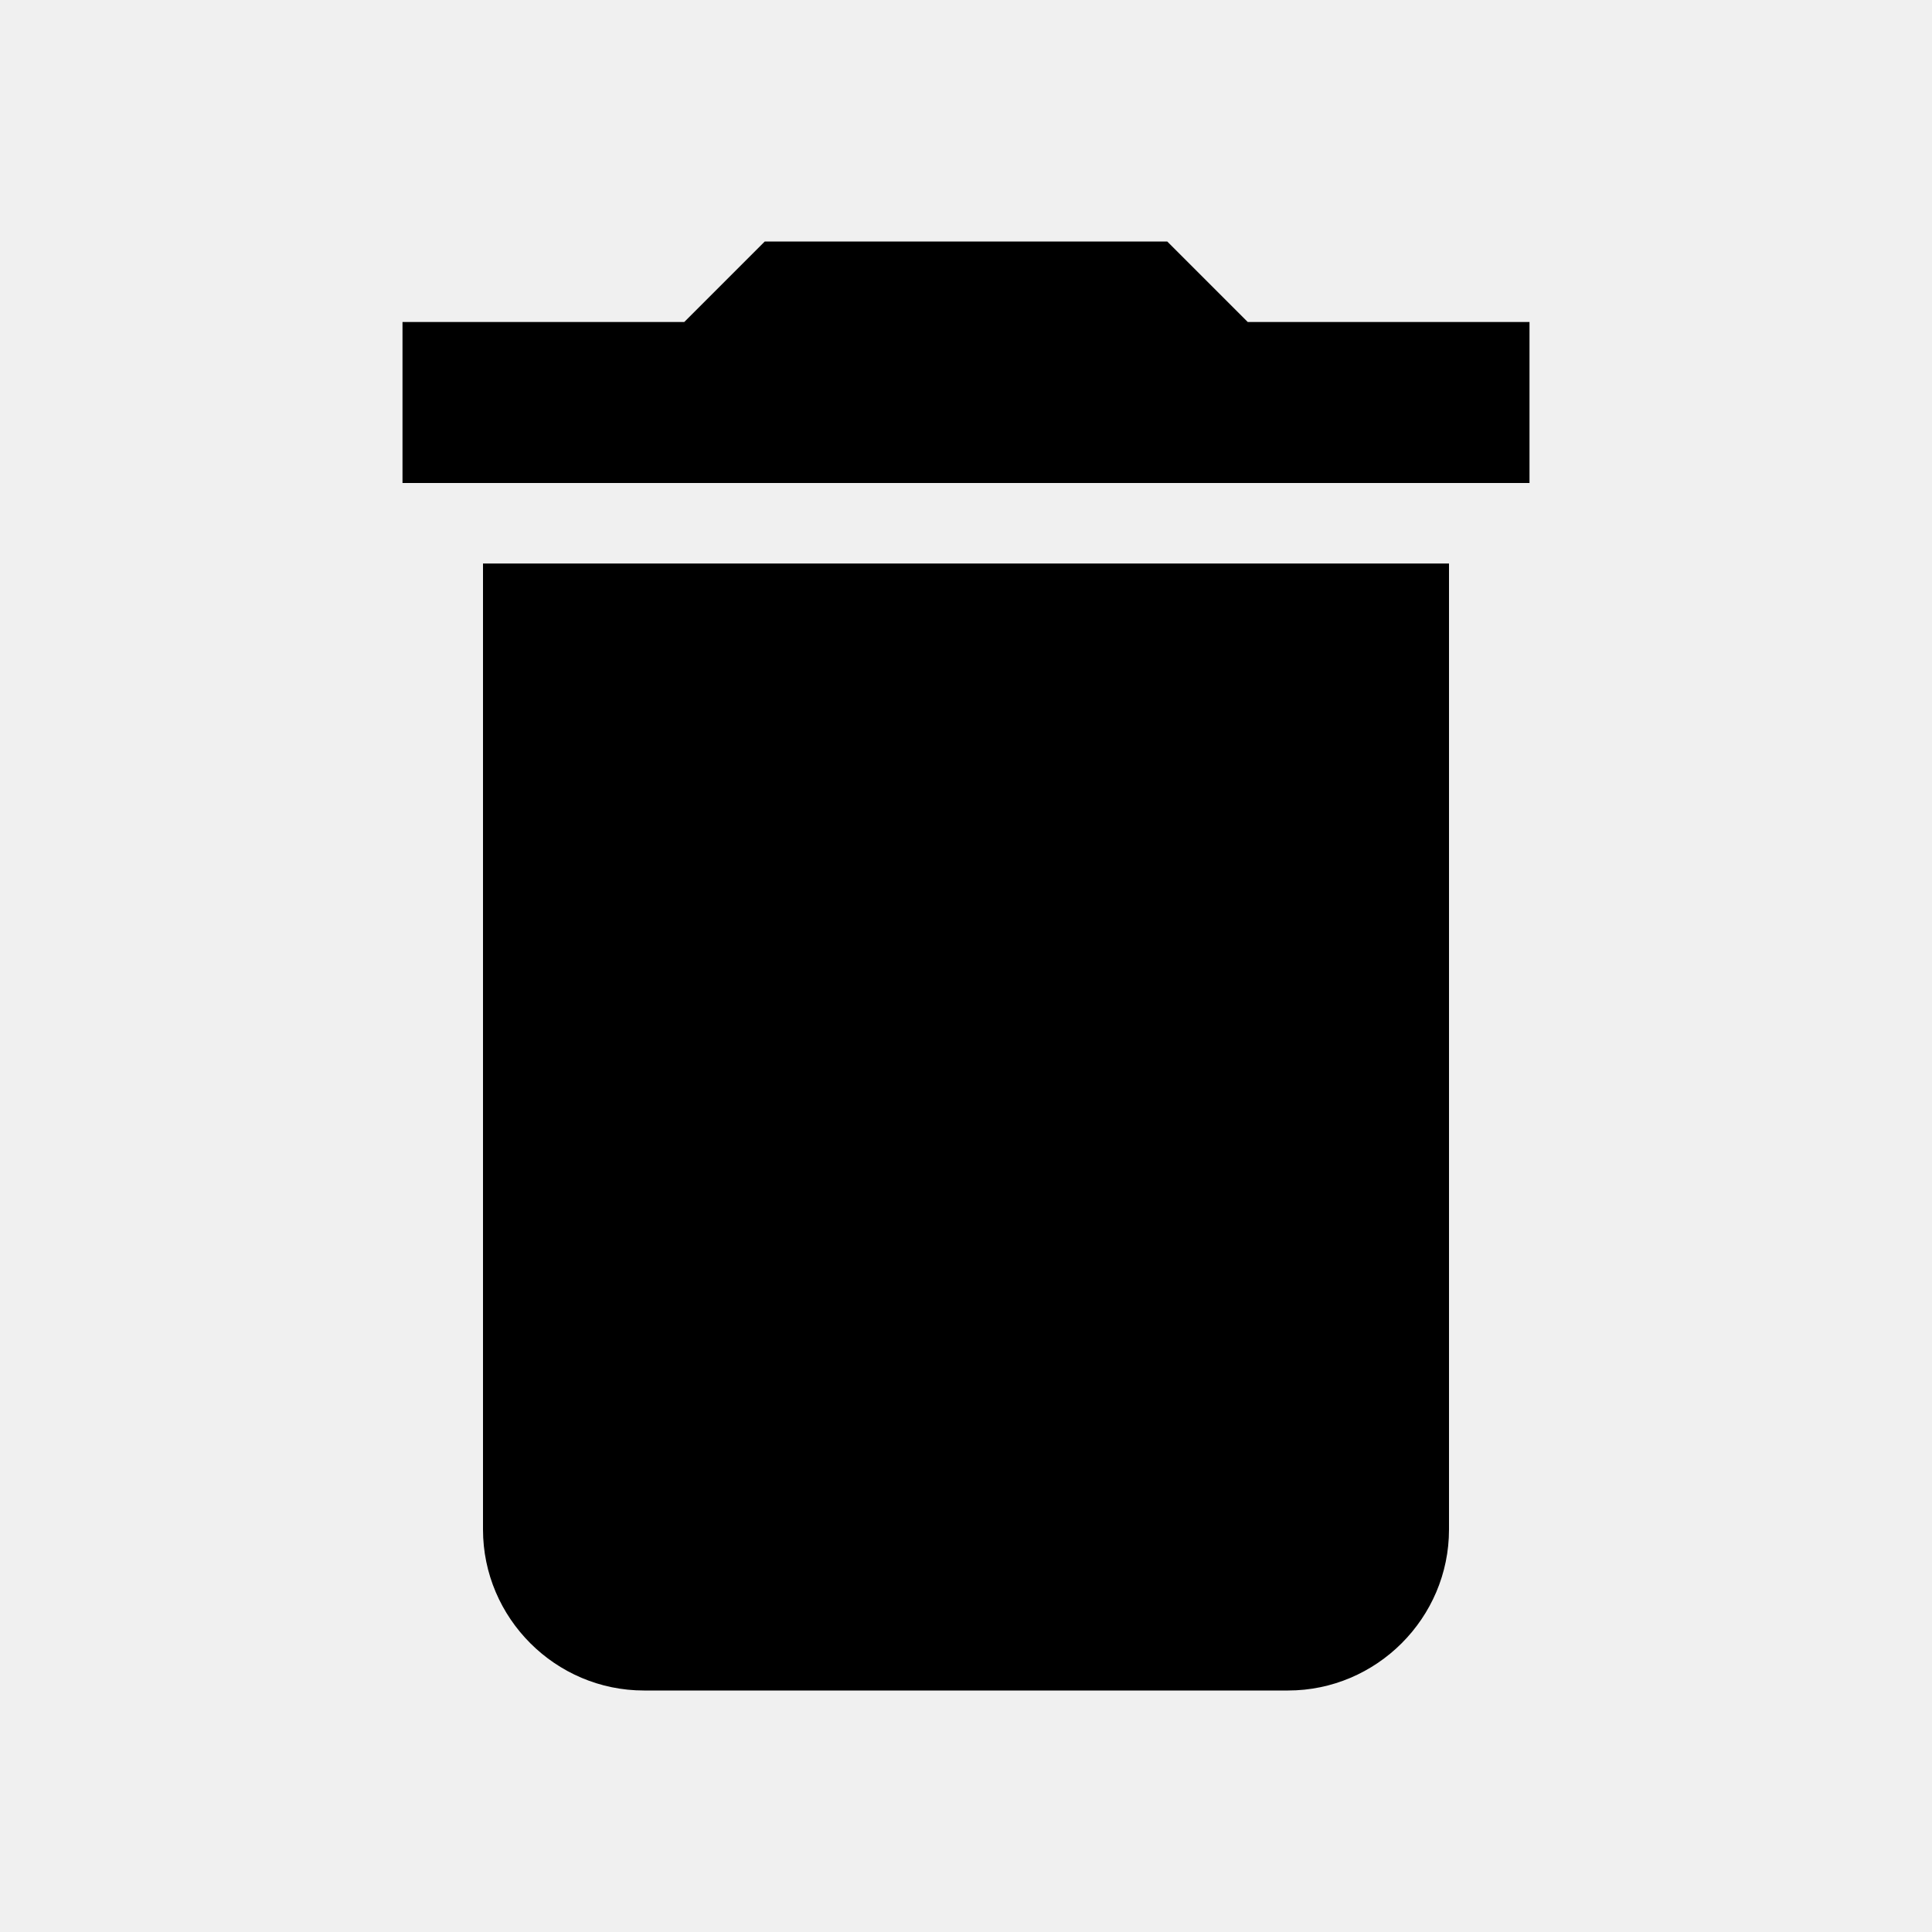
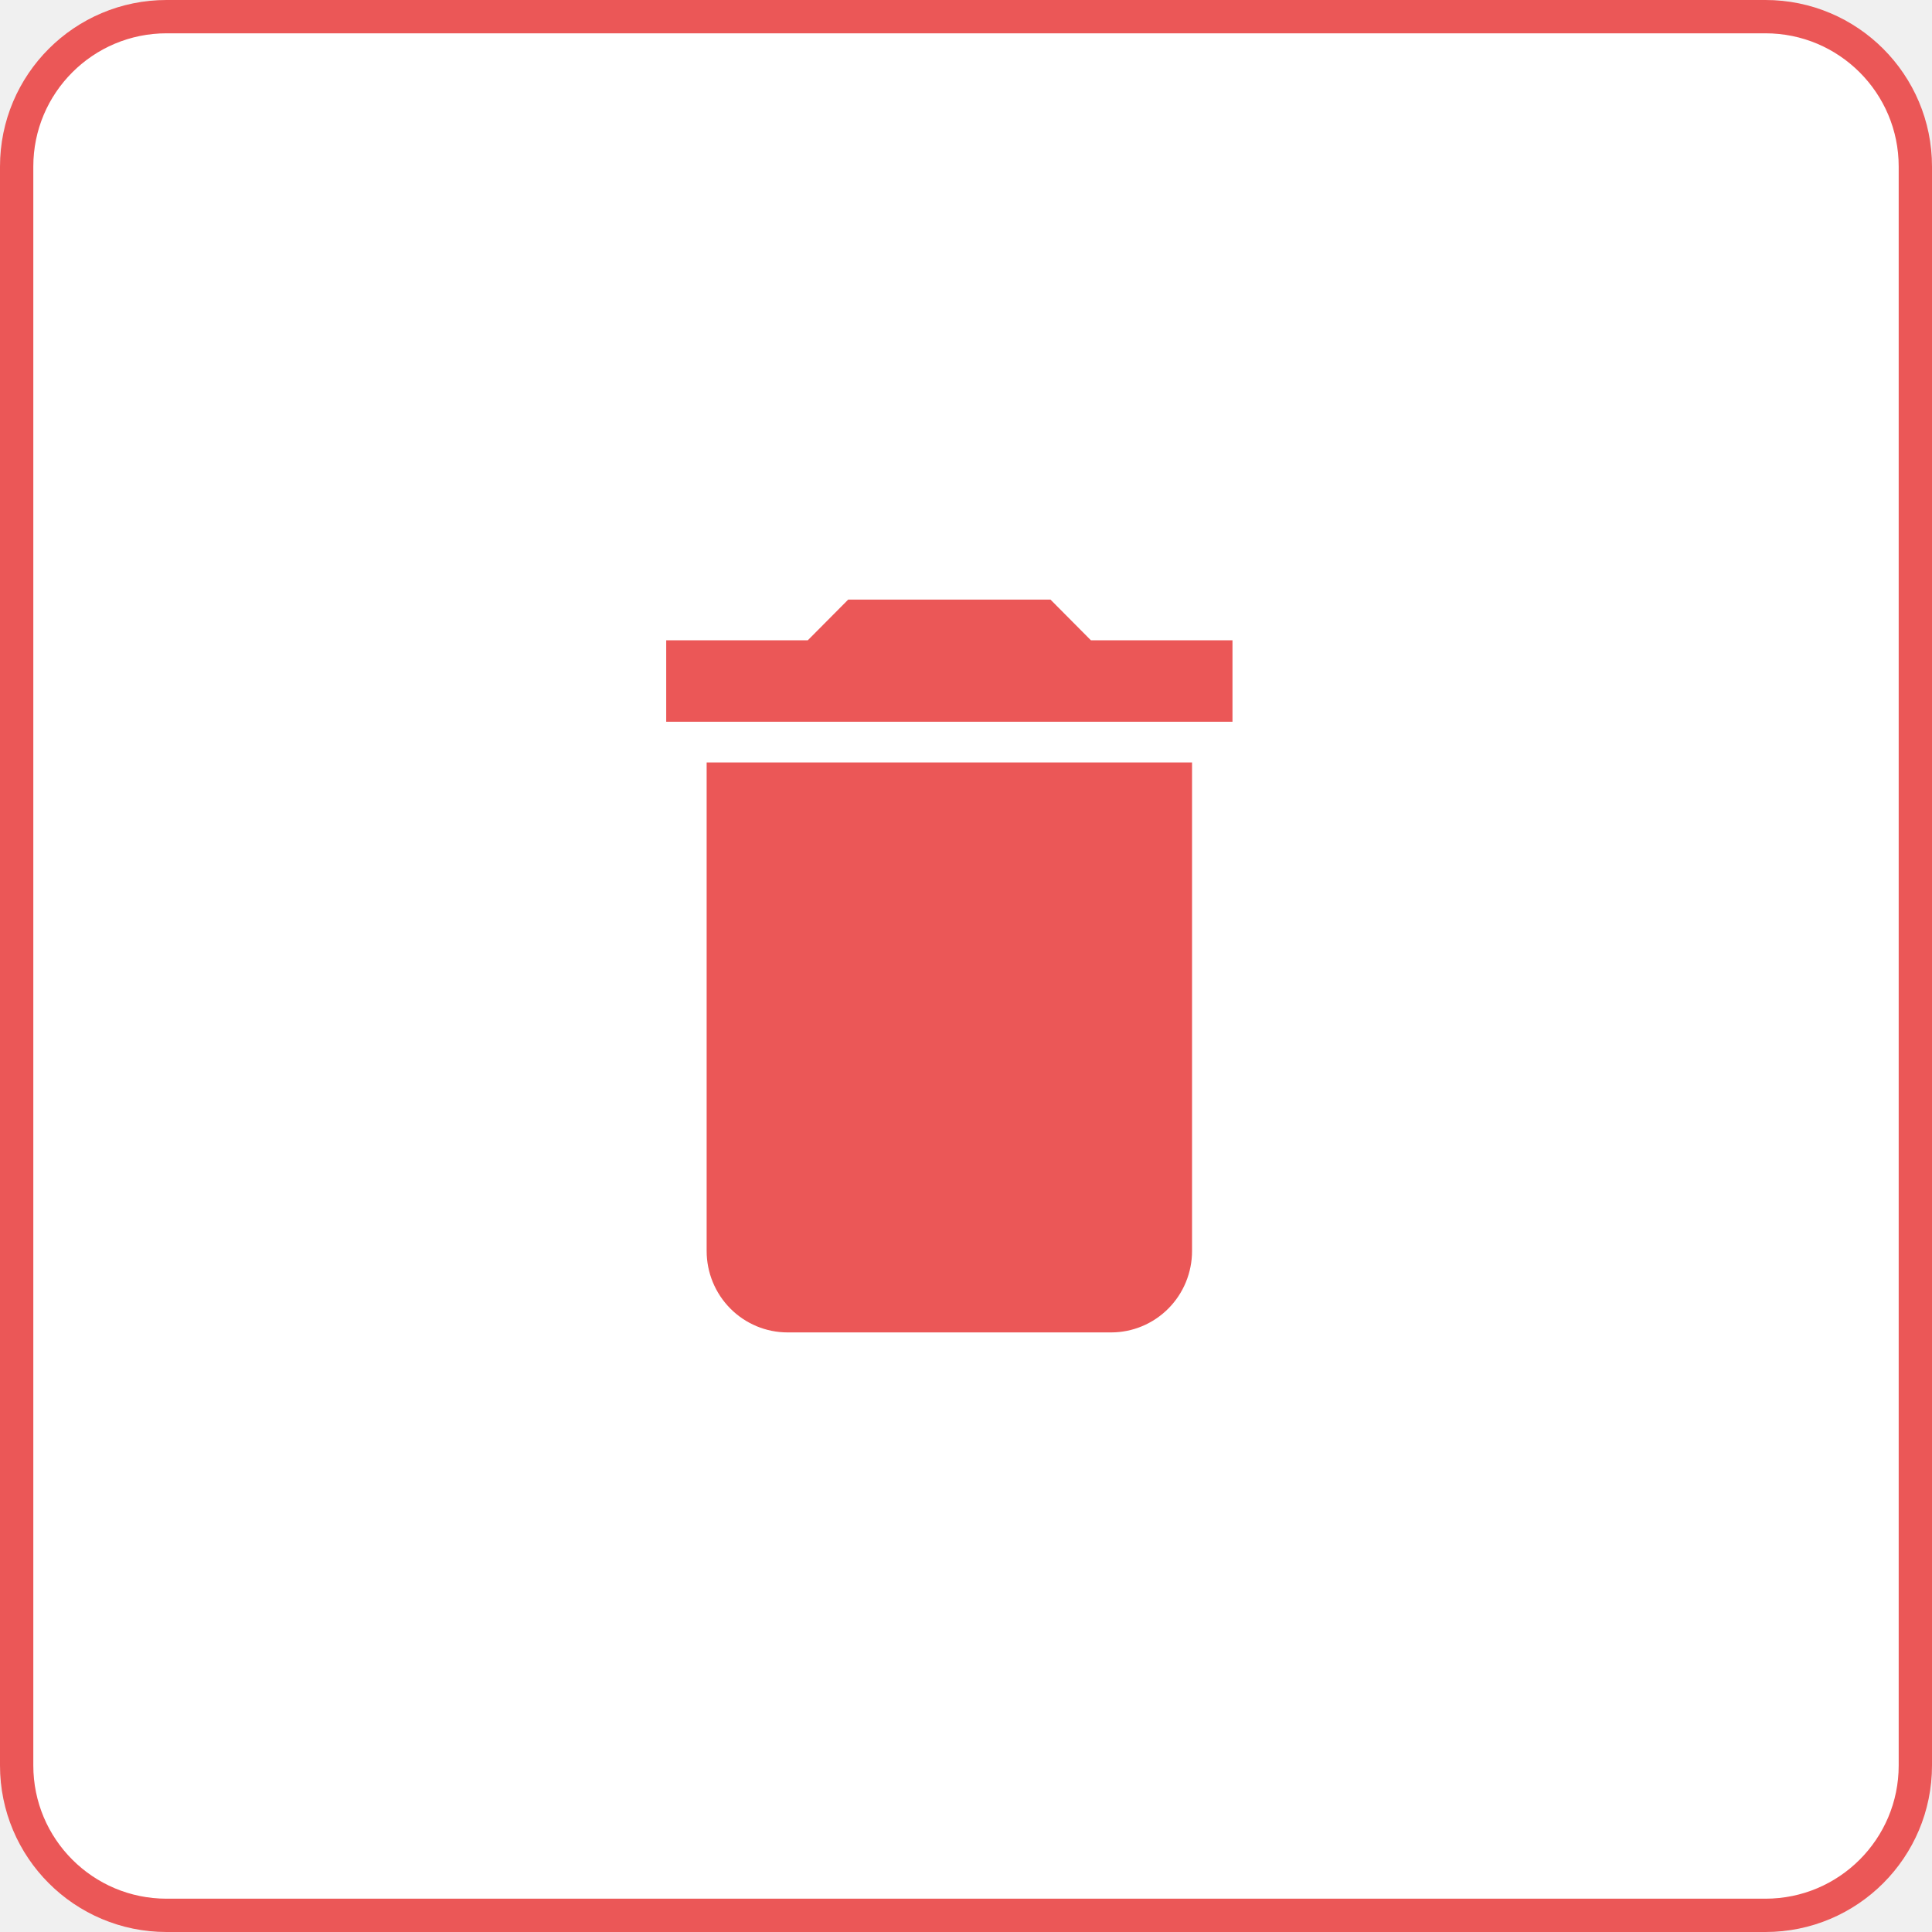
- <svg xmlns="http://www.w3.org/2000/svg" width="24" height="24" viewBox="0 0 24 24">
-   <path d="M6 19c0 1.1.9 2 2 2h8c1.1 0 2-.9 2-2V7H6v12zM19 4h-3.5l-1-1h-5l-1 1H5v2h14V4z" />
-   <path d="M0 0h24v24H0z" fill="none" />
+ <svg xmlns="http://www.w3.org/2000/svg" width="58" height="58" viewBox="0 0 58 58" fill="none">
+   <rect x="0.5" y="0.5" width="57" height="57" rx="4.5" fill="white" stroke="#EB5757" />
+   <rect width="40" height="40" transform="translate(9 9)" fill="white" />
+   <path d="M37 19.222H32.75L31.536 18H25.464L24.25 19.222H20V21.667H37V19.222ZM21.214 37.556C21.214 38.204 21.47 38.826 21.926 39.284C22.381 39.742 22.999 40 23.643 40H33.357C34.001 40 34.619 39.742 35.074 39.284C35.53 38.826 35.786 38.204 35.786 37.556V22.889H21.214V37.556Z" fill="#EB5757" />
</svg>
